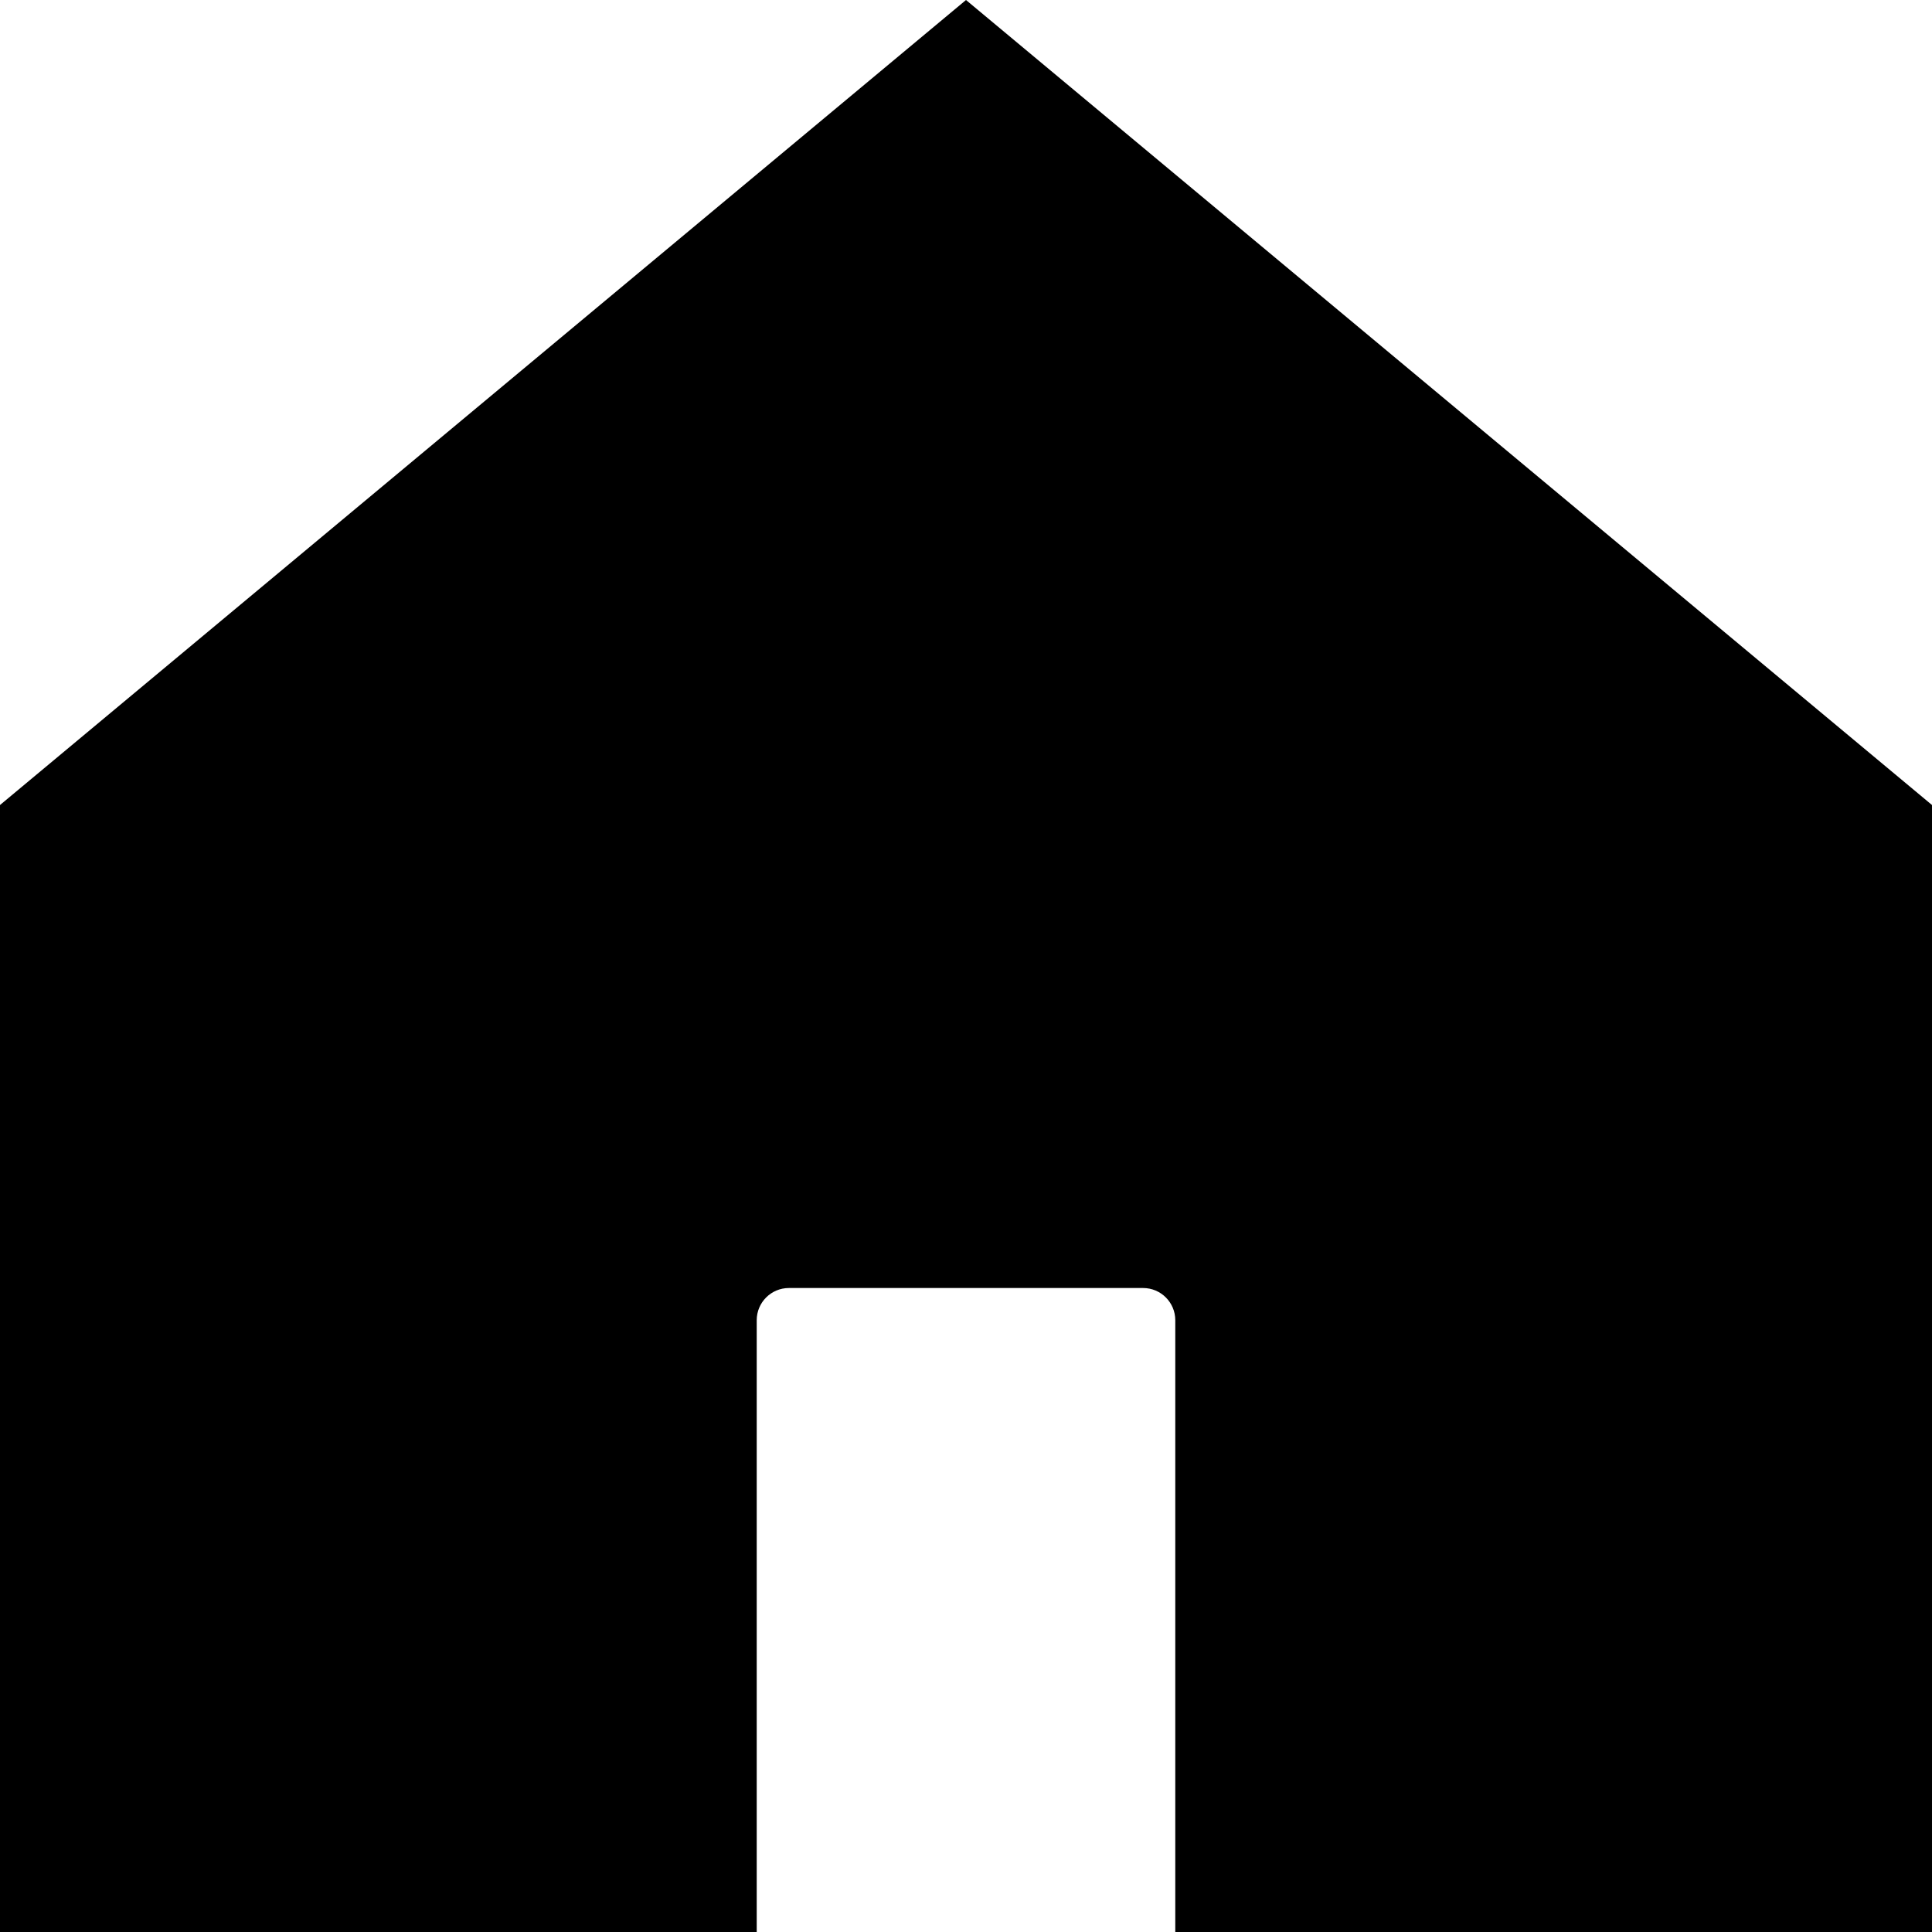
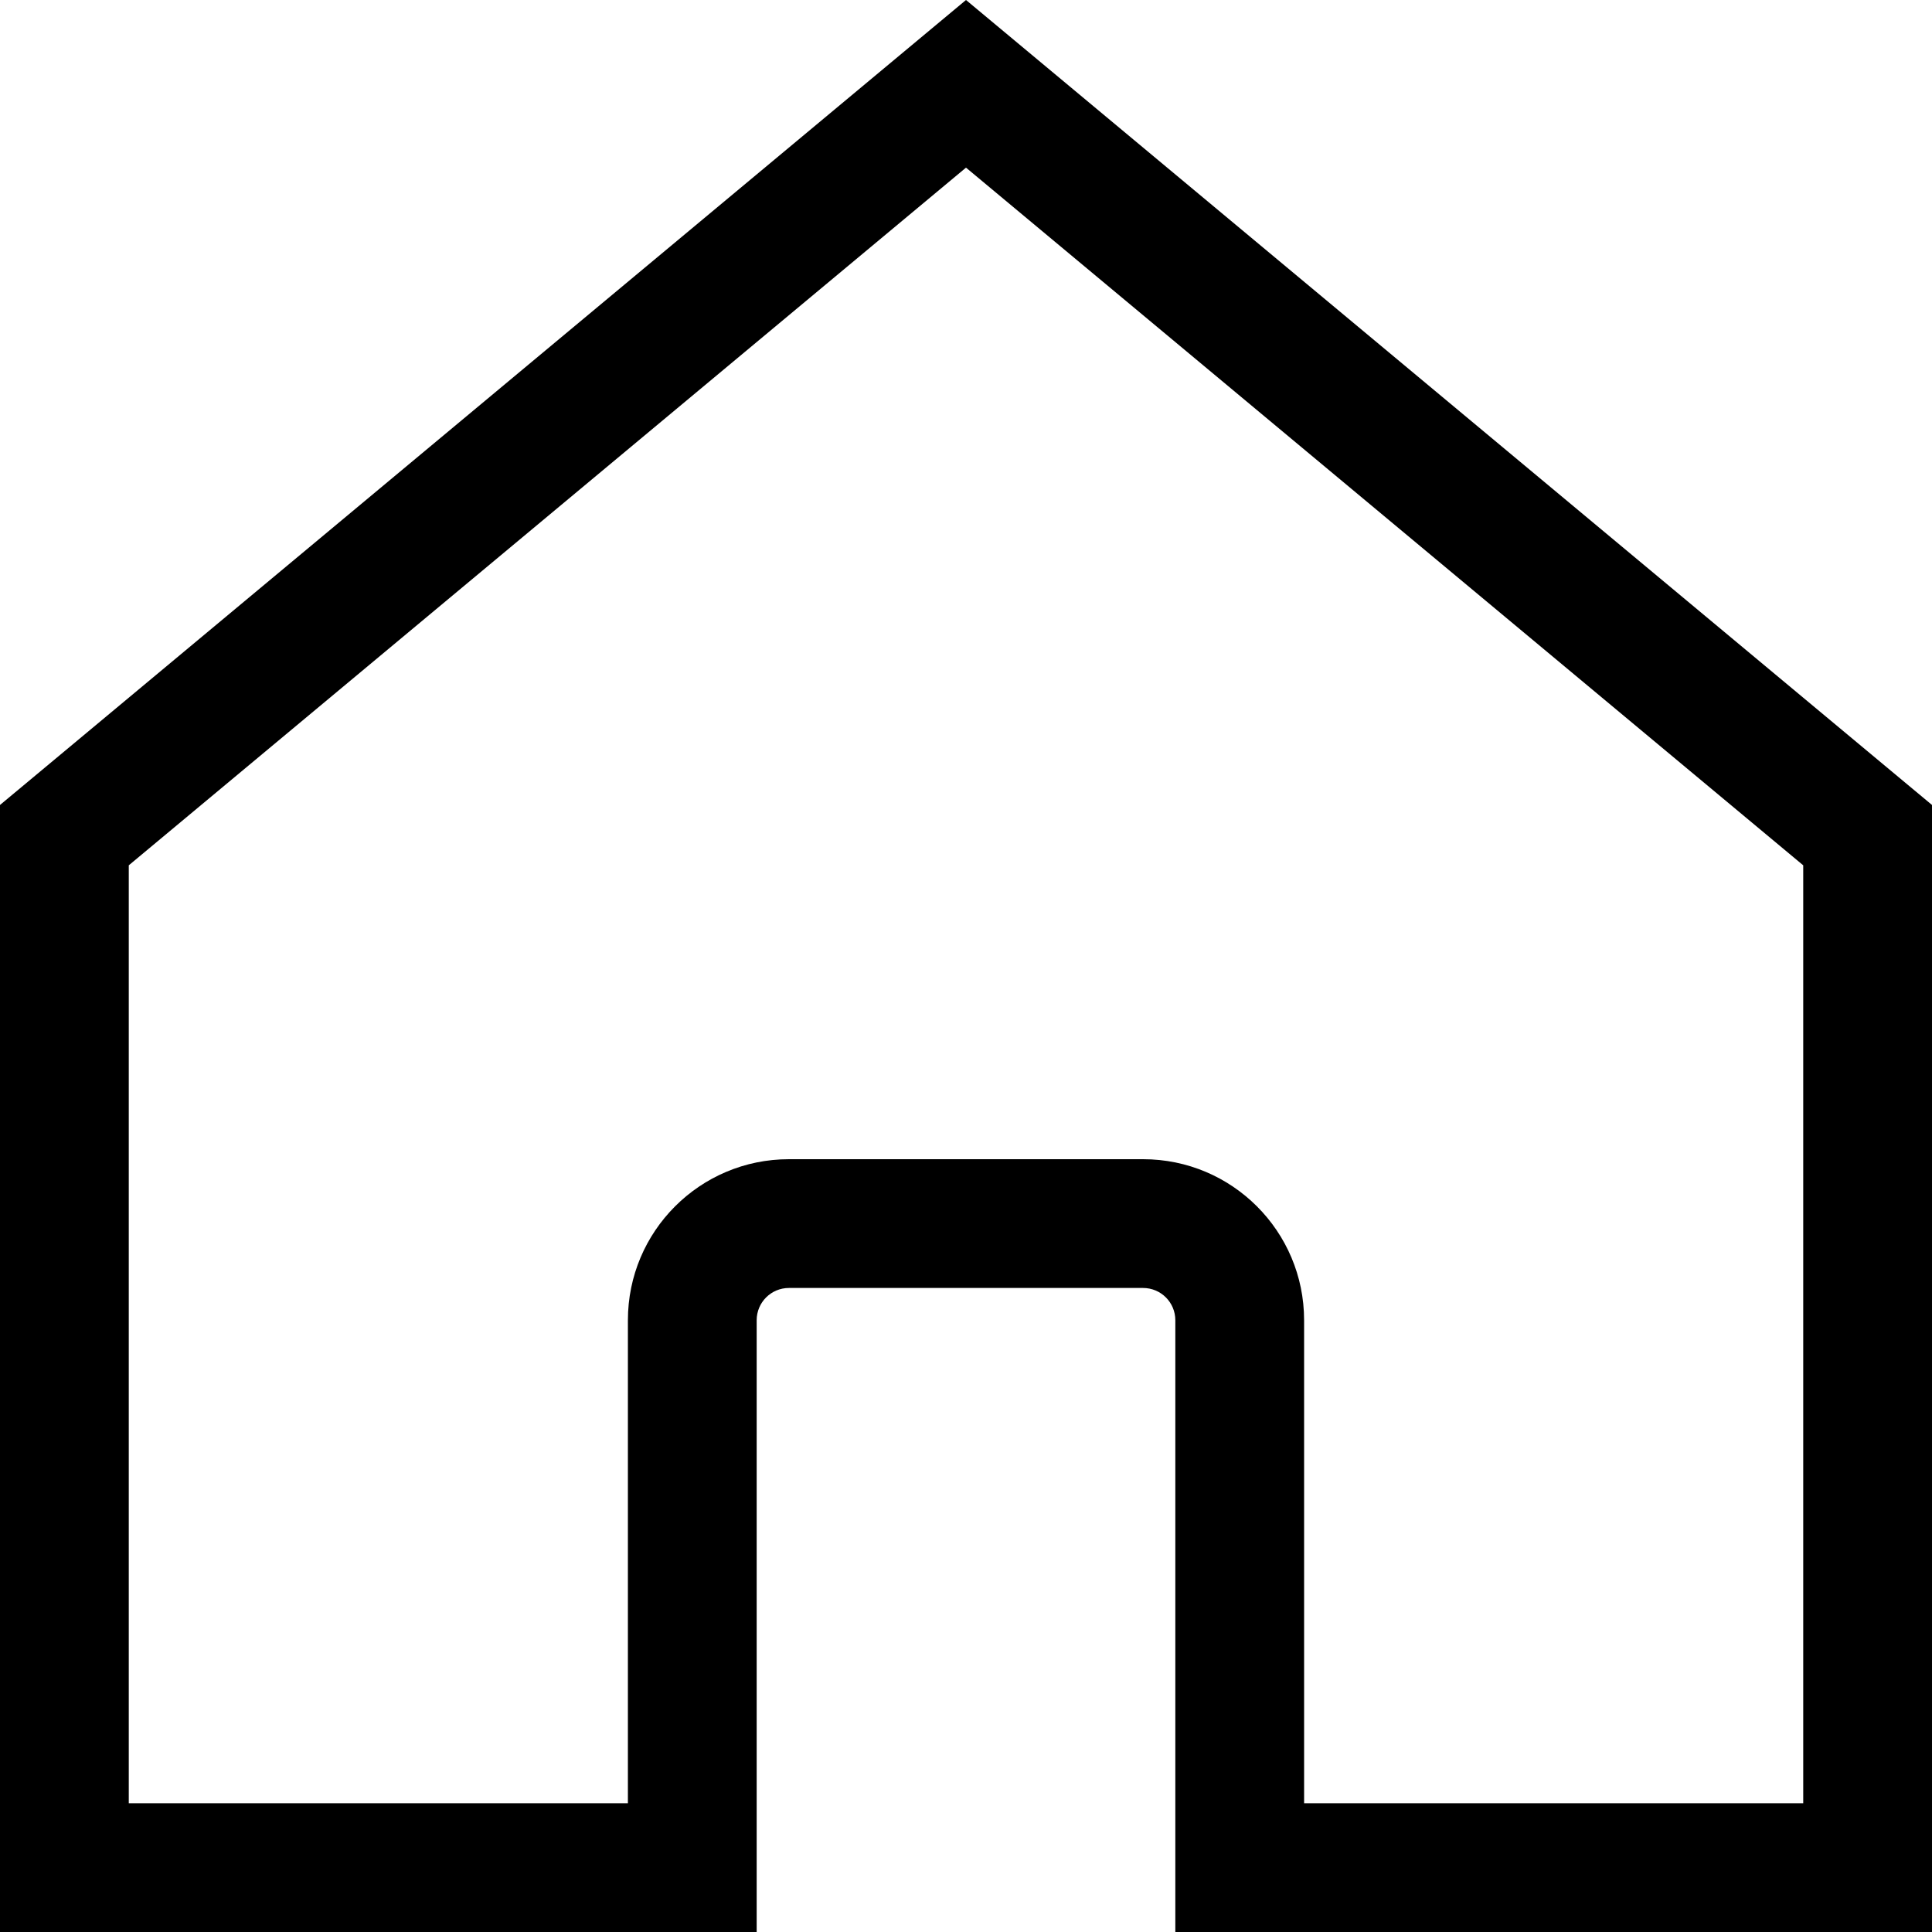
- <svg xmlns="http://www.w3.org/2000/svg" width="28" height="28" viewBox="0 0 28 28" fill="none">
-   <path fill-rule="evenodd" clip-rule="evenodd" d="M28 11.667L14 0L0 11.667V28H10.967V19.133C10.967 18.876 11.176 18.667 11.433 18.667H16.567C16.824 18.667 17.033 18.876 17.033 19.133V28H28V11.667Z" fill="black" />
+ <svg xmlns="http://www.w3.org/2000/svg" width="26" height="26" viewBox="0 0 26 26" fill="none">
+   <path fill-rule="evenodd" clip-rule="evenodd" d="M13 2.256L1.733 11.645V24.267H8.45V17.767C8.45 16.57 9.42 15.6 10.617 15.6H15.383C16.58 15.6 17.55 16.57 17.55 17.767V24.267H24.267V11.645L13 2.256ZM26 10.833L13 0L0 10.833V26H10.183V17.767C10.183 17.527 10.377 17.333 10.617 17.333H15.383C15.623 17.333 15.817 17.527 15.817 17.767V26H26V10.833Z" fill="black" />
</svg>
